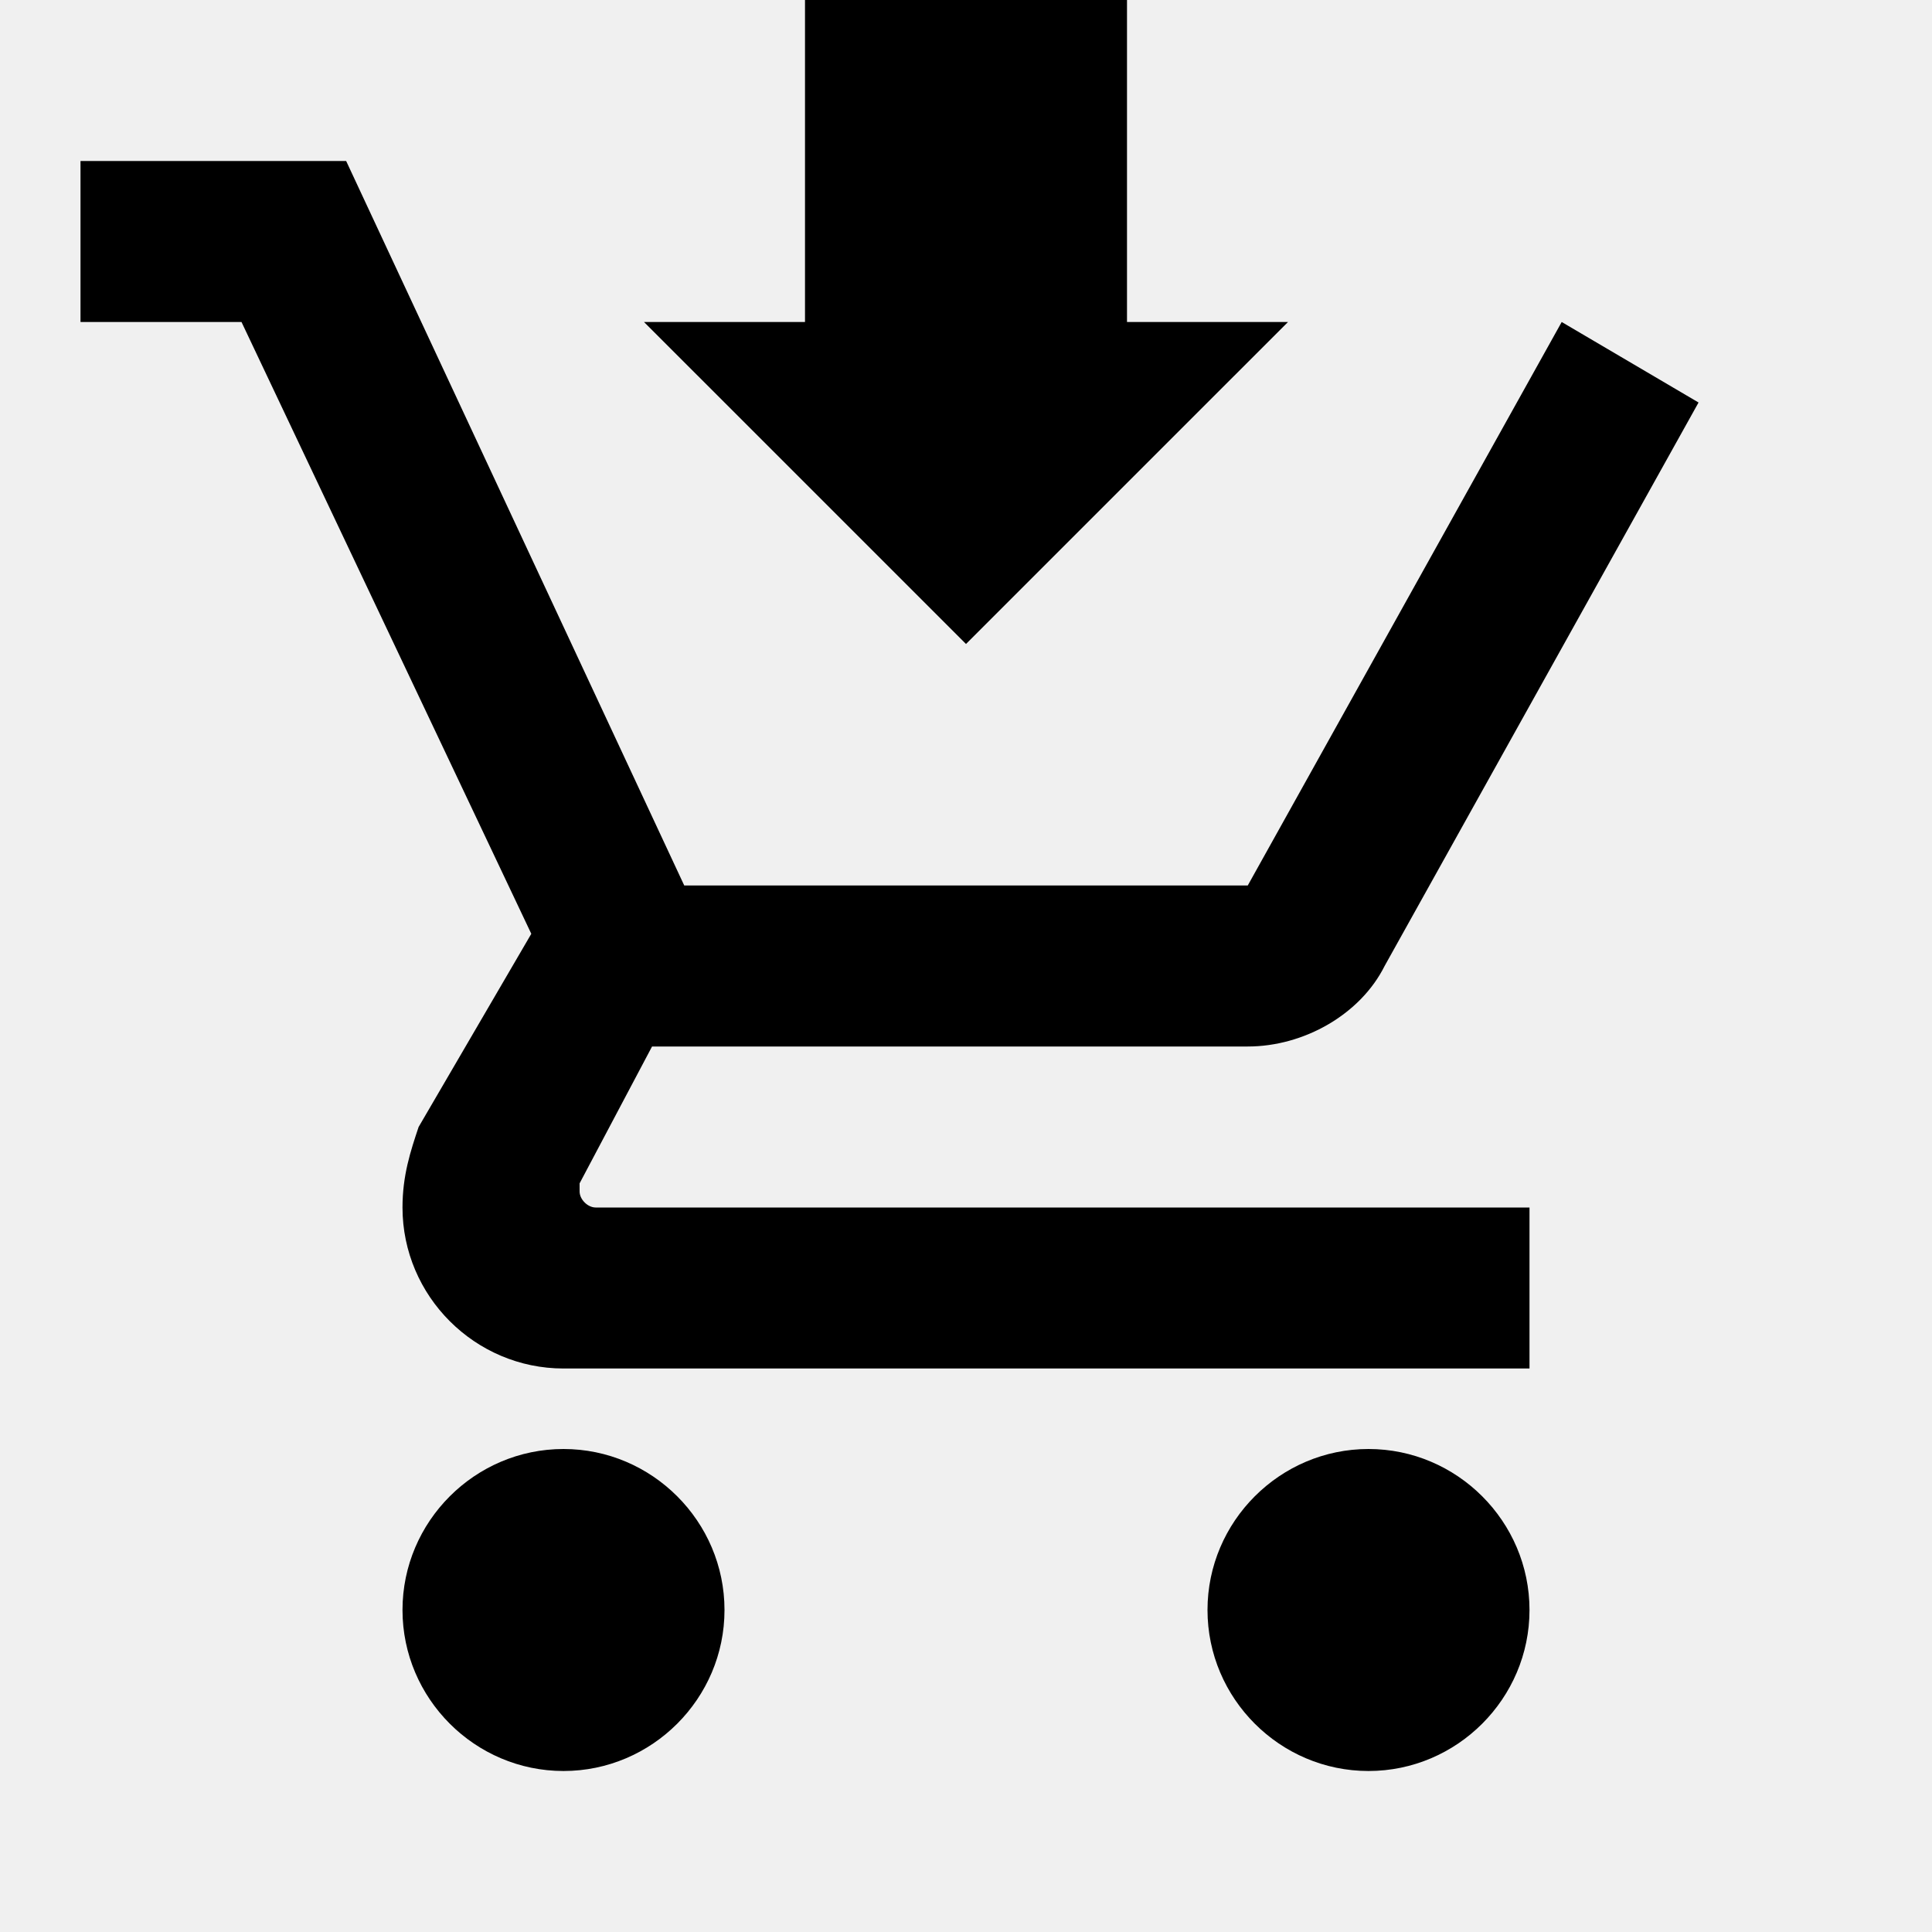
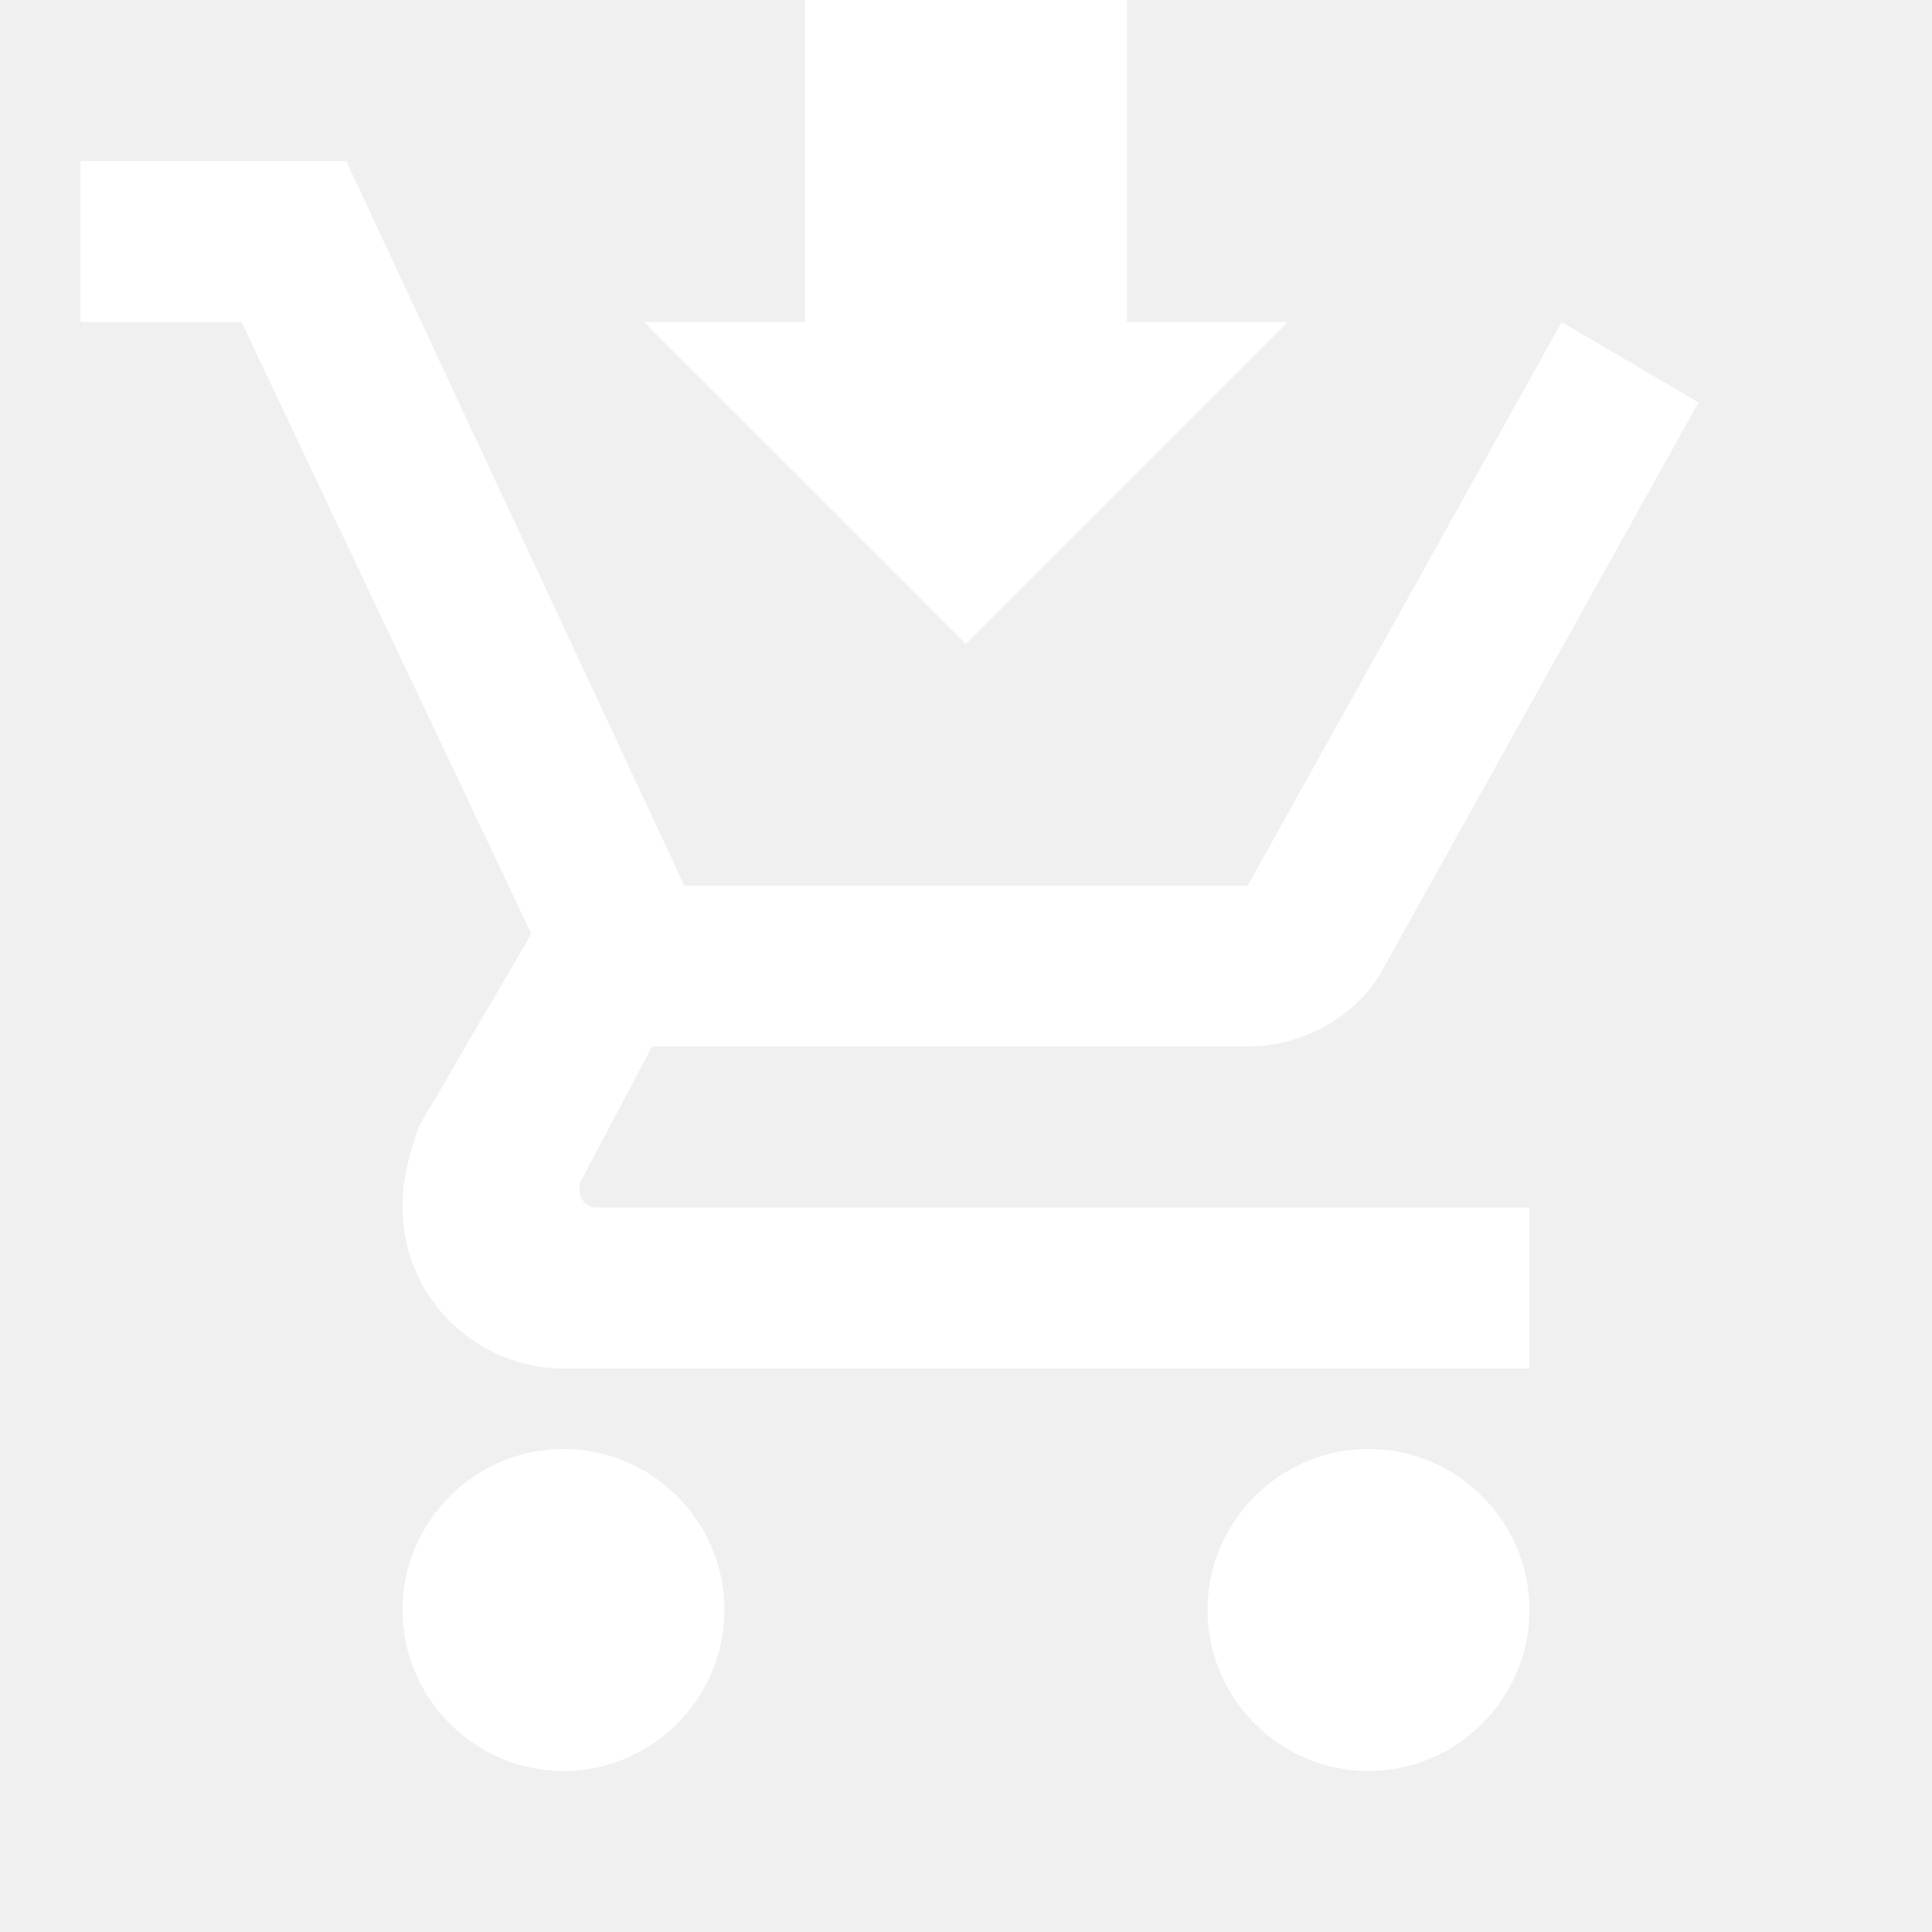
- <svg xmlns="http://www.w3.org/2000/svg" viewBox="0 0 24 24">
+ <svg xmlns="http://www.w3.org/2000/svg" viewBox="0 0 24 24" fill="#fff">
  <path d="M10 0V4H8L12 8L16 4H14V0M1 2V4H3L6.6 11.6L5.2 14C5.1 14.3 5 14.6 5 15C5 16.1 5.9 17 7 17H19V15H7.4C7.3 15 7.2 14.9 7.2 14.8V14.7L8.1 13H15.5C16.2 13 16.9 12.6 17.2 12L21.1 5L19.4 4L15.5 11H8.5L4.3 2M7 18C5.9 18 5 18.9 5 20S5.9 22 7 22 9 21.1 9 20 8.1 18 7 18M17 18C15.9 18 15 18.9 15 20S15.9 22 17 22 19 21.1 19 20 18.1 18 17 18Z" />
</svg>
